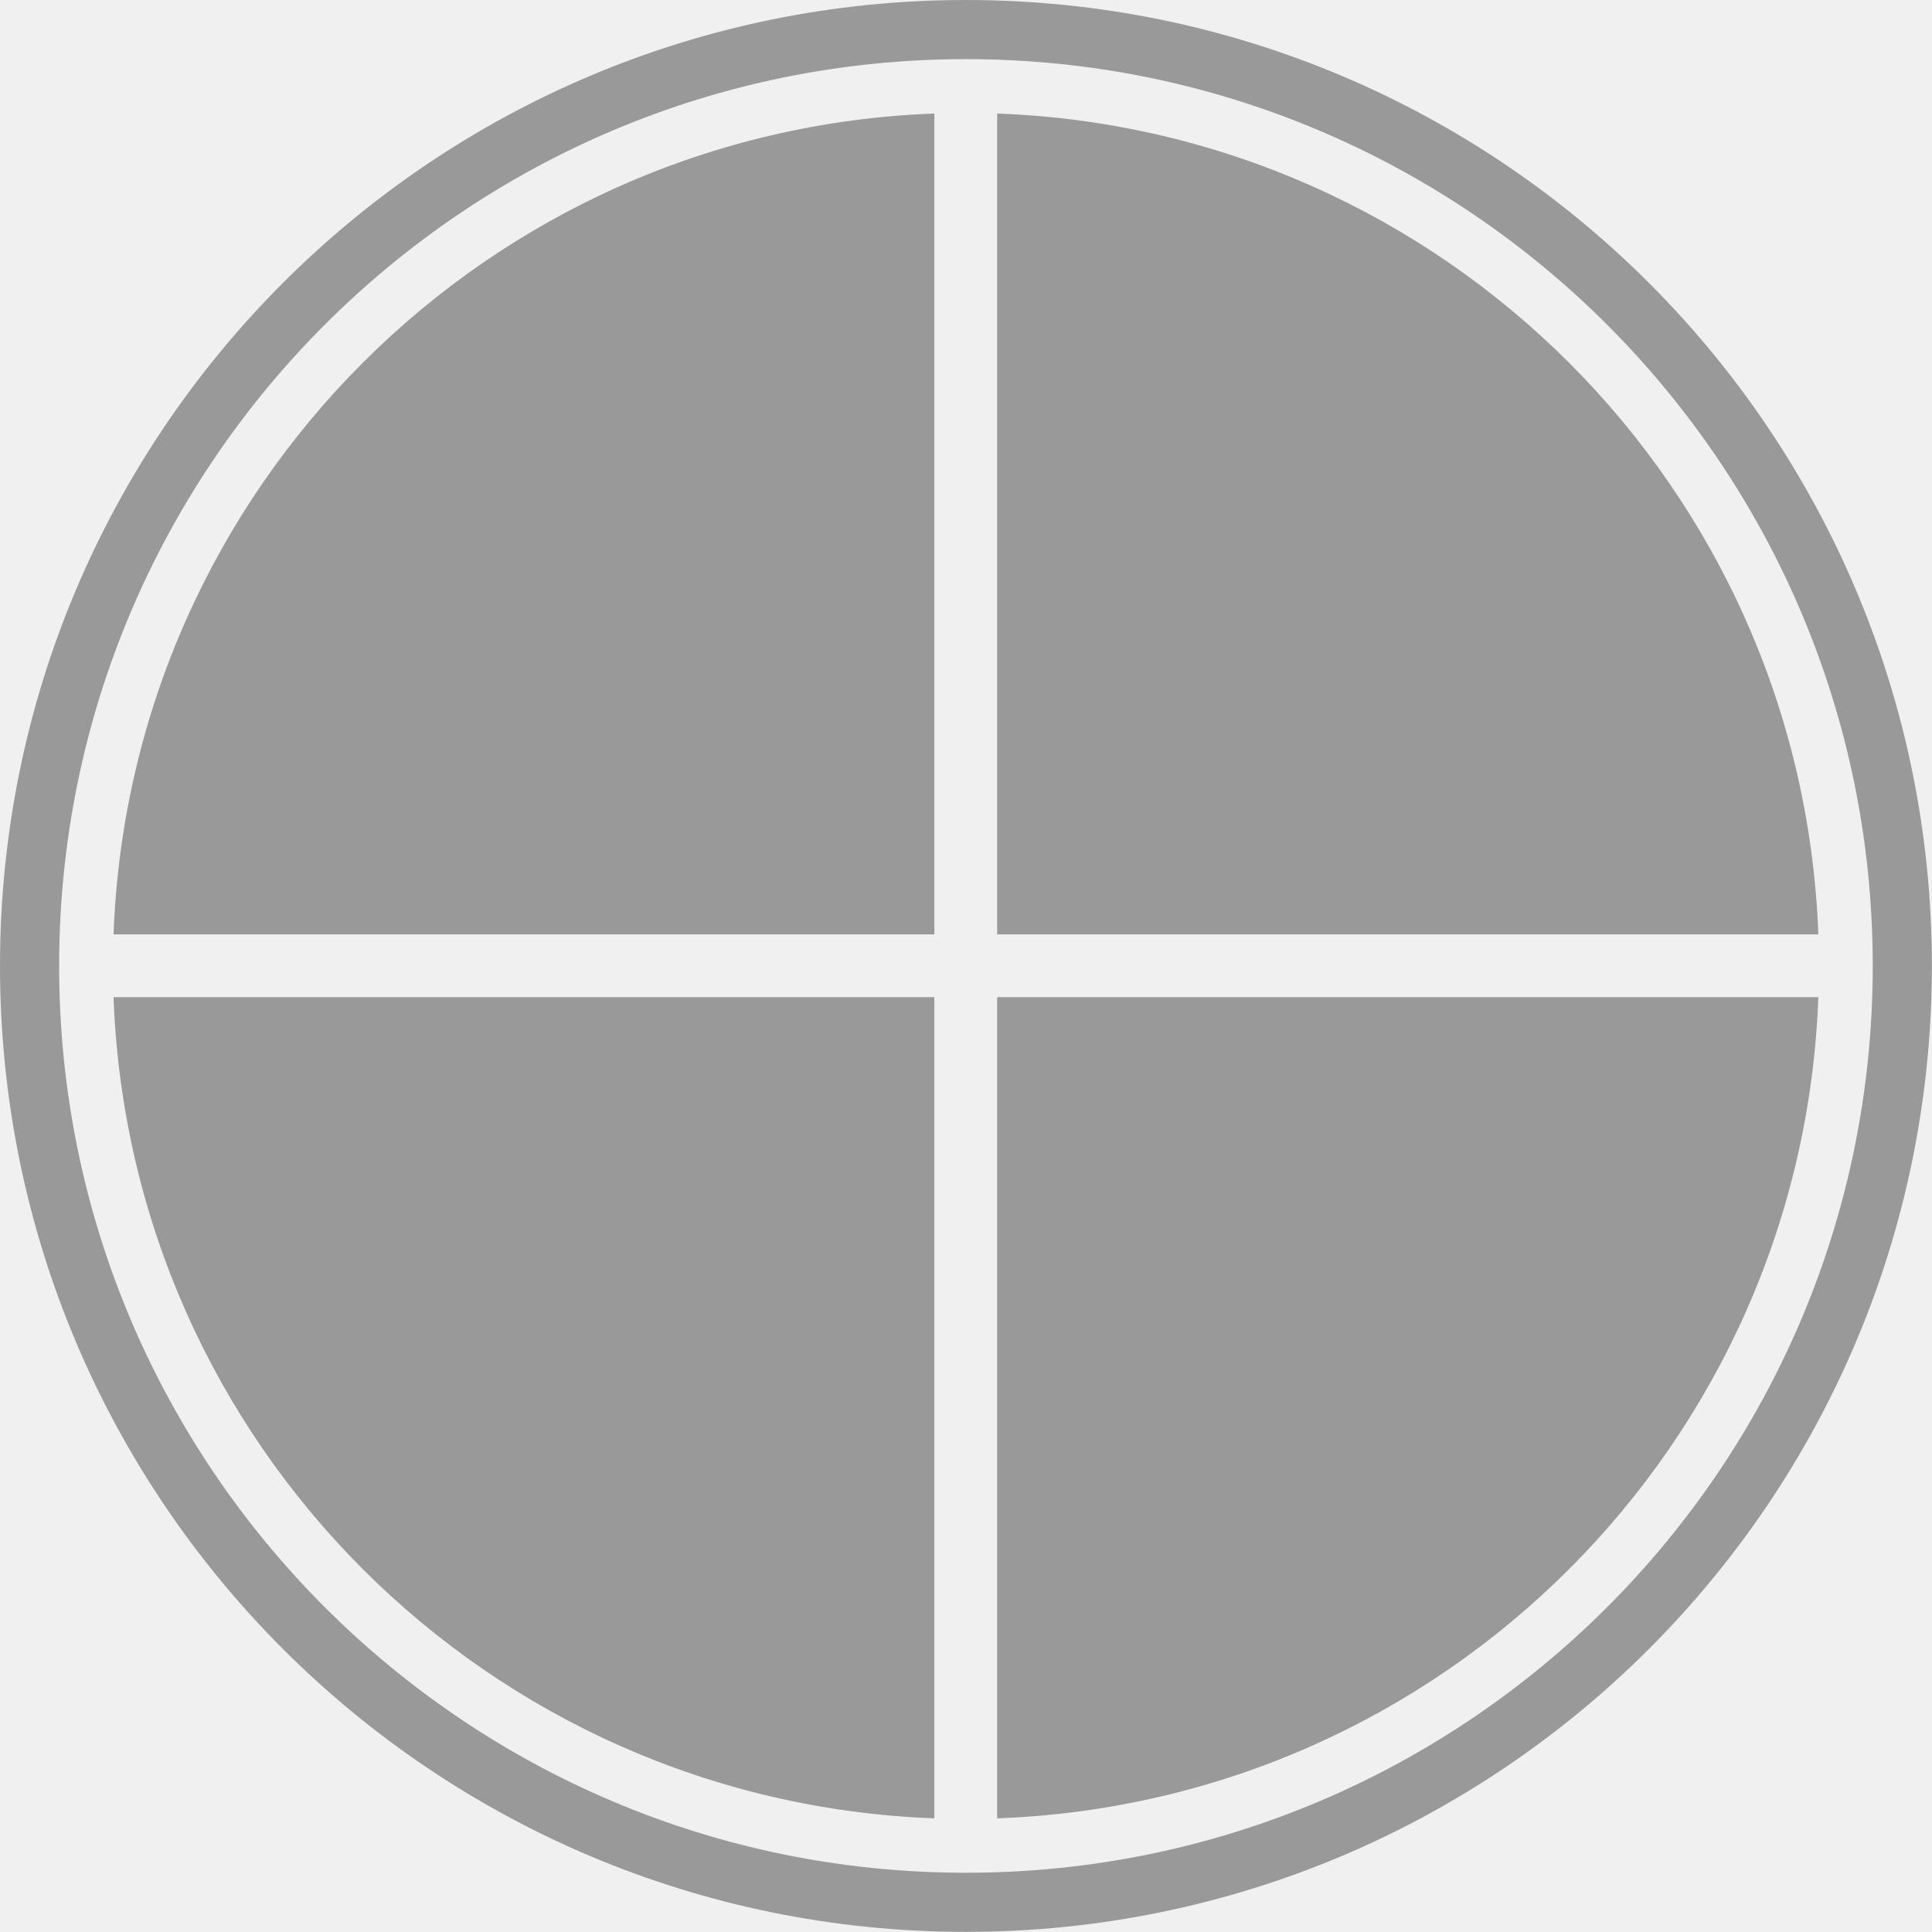
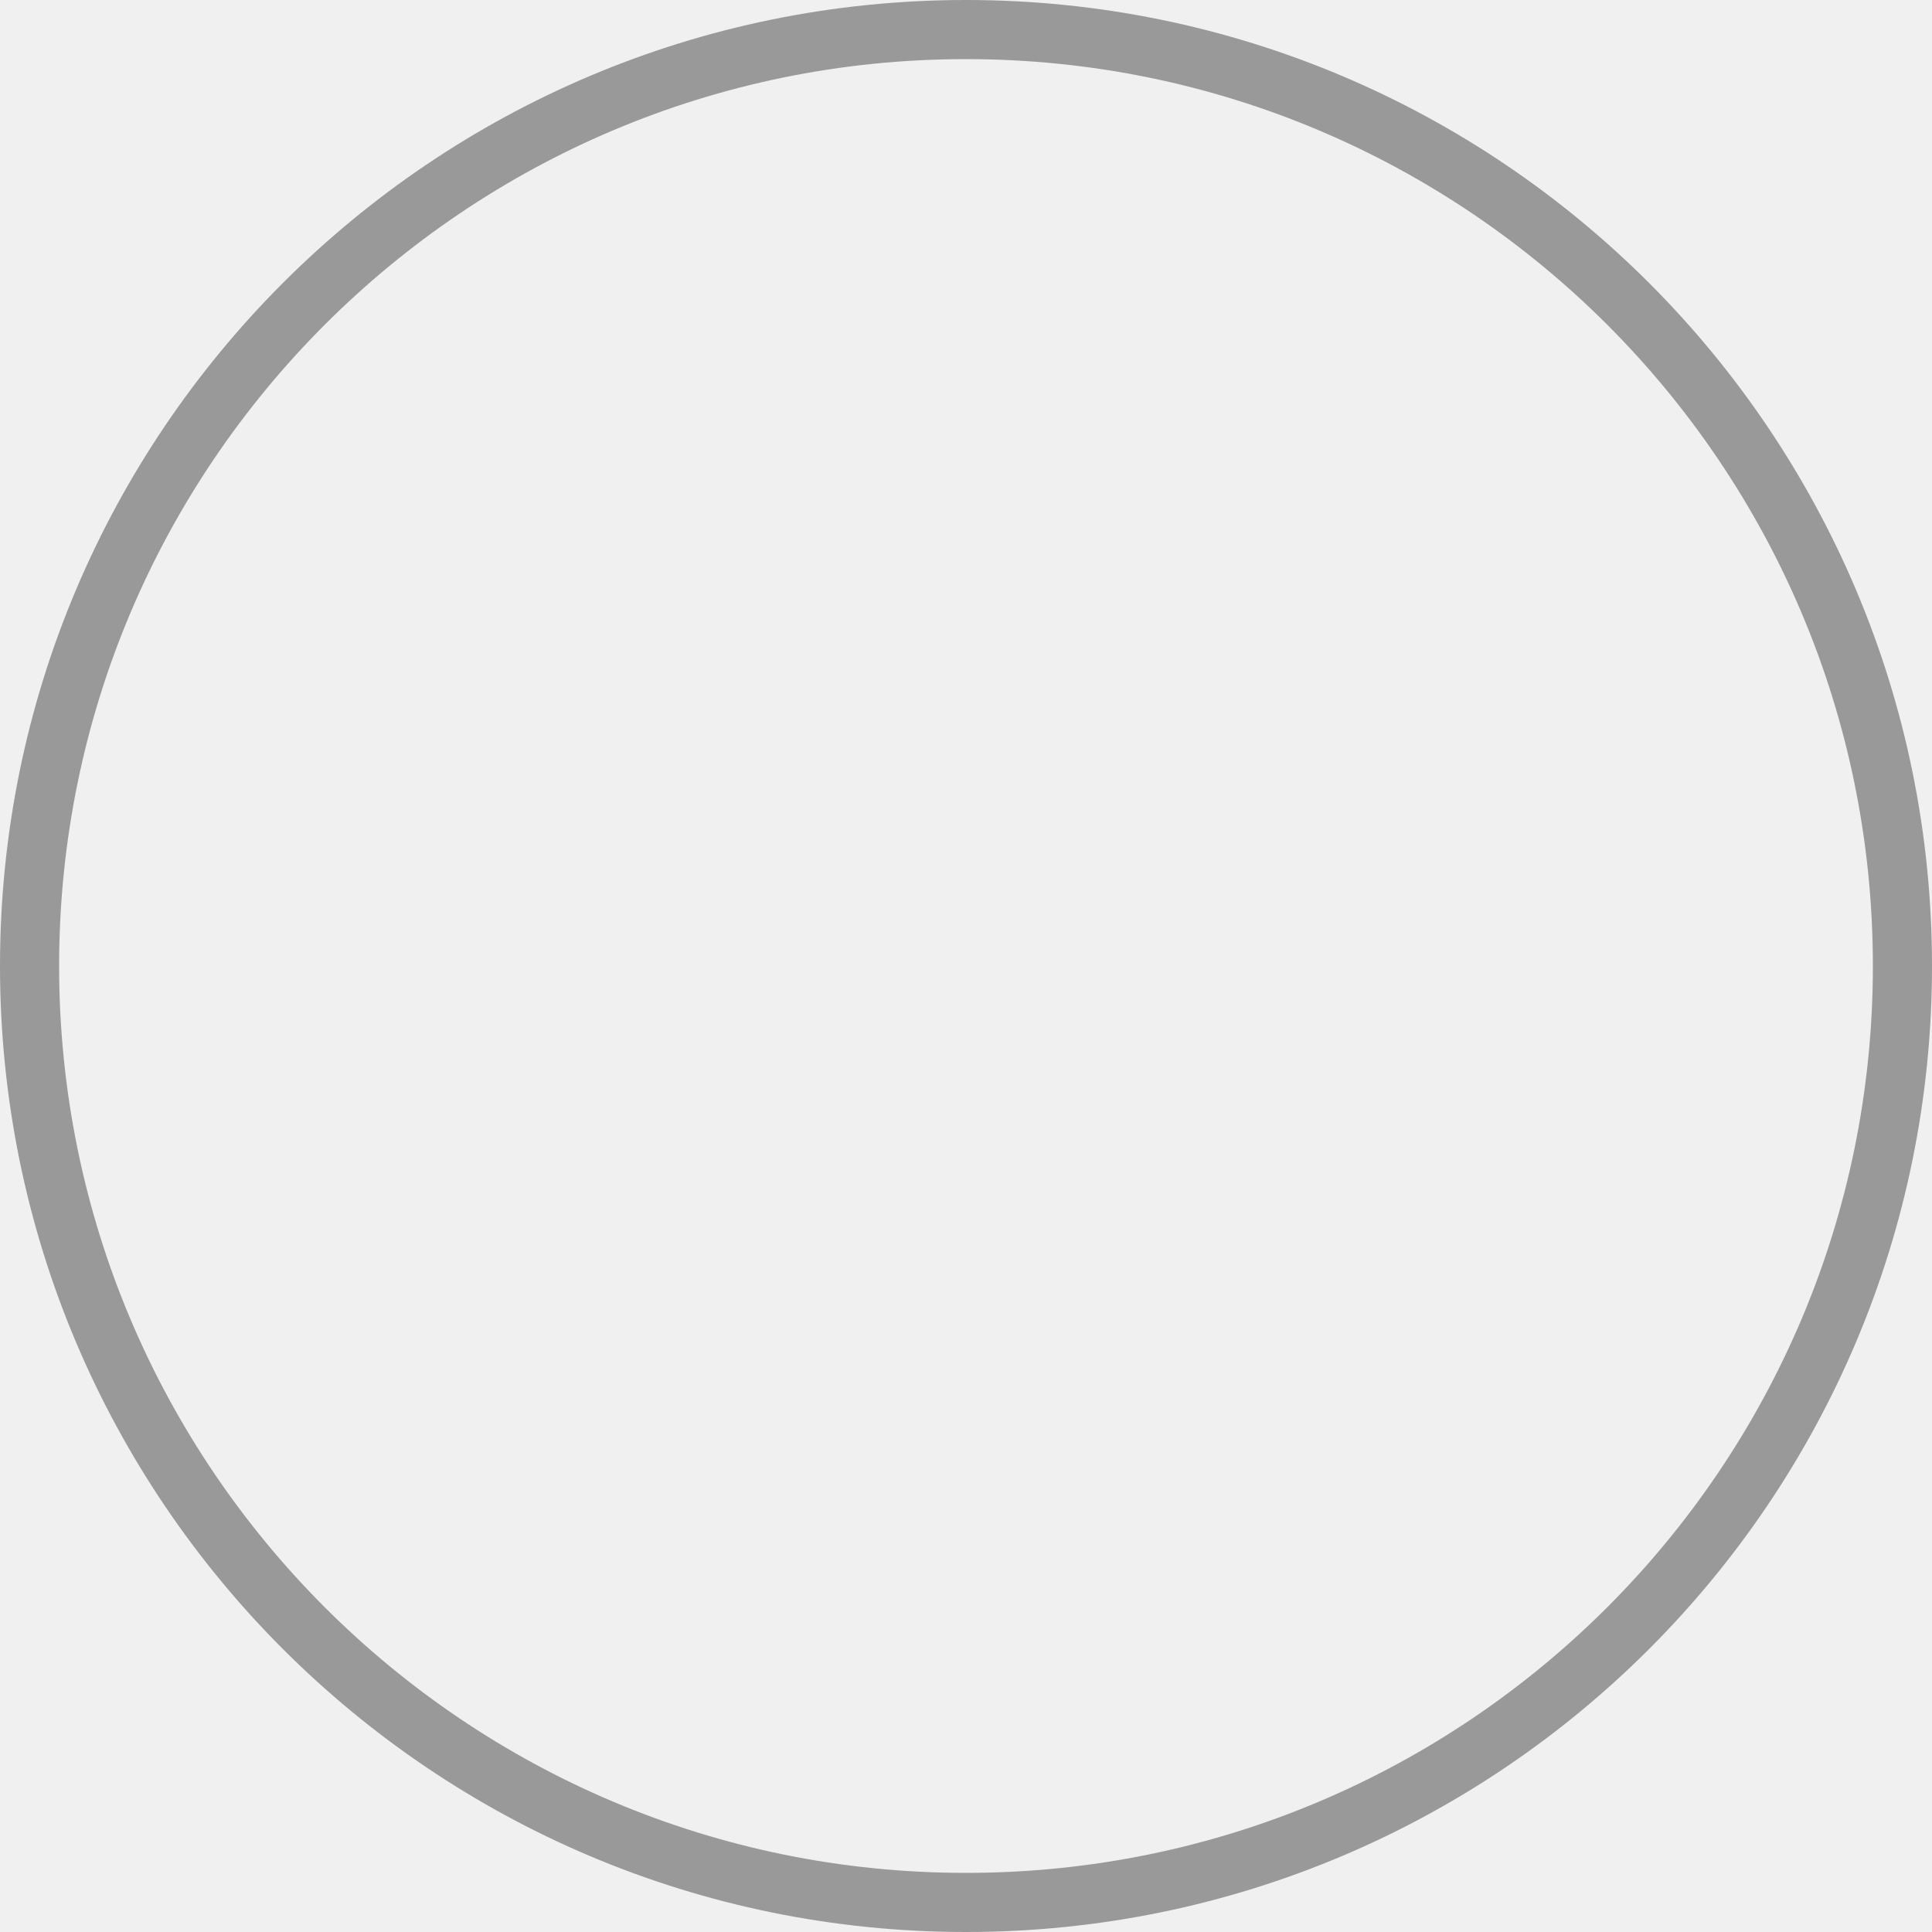
- <svg xmlns="http://www.w3.org/2000/svg" viewBox="0 0 163.35 163.35">
-   <defs>
-     <style>.cls-1{fill:#999;}.cls-2{fill:none;stroke:#999;stroke-miterlimit:10;stroke-width:5px;}</style>
-   </defs>
-   <g id="Layer_2" data-name="Layer 2">
-     <g id="Pz">
-       <path class="cls-1" d="M79,79V9.6A72.11,72.11,0,0,0,9.6,79Z" />
-       <path class="cls-1" d="M84.31,79h69.43A72.11,72.11,0,0,0,84.31,9.6Z" />
-       <path class="cls-1" d="M79,84.31H9.6A72.11,72.11,0,0,0,79,153.74Z" />
-       <path class="cls-1" d="M84.31,84.31v69.43a72.11,72.11,0,0,0,69.43-69.43Z" />
-       <circle class="cls-2" cx="81.67" cy="81.67" r="79.17" />
-     </g>
+ <svg xmlns="http://www.w3.org/2000/svg" version="1.1" x="0px" y="0px" viewBox="0 0 163.4 163.4" style="enable-background:new 0 0 163.4 163.4;" xml:space="preserve">
+   <style type="text/css">
+ 	.st0{fill:none;stroke:#999999;stroke-width:5;stroke-miterlimit:10;}
+ 	.st1{display:none;}
+ 	.st2{display:inline;fill:#999999;}
+ 	.st3{display:inline;}
+ 	.st4{display:inline;fill:#FFFFFF;}
+ 	.st5{display:inline;fill:#981B1E;}
+ </style>
+   <g id="Layer_1">
+     <circle class="st0" cx="81.7" cy="81.7" r="79.2" />
+   </g>
+   <g id="Layer_3" class="st1">
+     <path class="st2" d="M79,79V9.6C41.3,11,11,41.3,9.6,79H79z" />
+     <path class="st2" d="M84.3,79h69.4c-1.4-37.7-31.7-68-69.4-69.4V79z" />
+     <path class="st2" d="M79,84.3H9.6c1.4,37.7,31.7,68,69.4,69.4V84.3z" />
+     <path class="st2" d="M84.3,84.3v69.4c37.8-1.4,68.1-31.7,69.4-69.4L84.3,84.3z" />
+   </g>
+   <g id="Layer_2_1_" class="st1">
+     <path class="st3" d="M66,56.6l8.5-3.8l2.7,6.1c2.9-0.7,5.9-0.7,8.8-0.2l2.4-6.2l8.6,3.3L94.6,62c2.5,1.6,4.6,3.6,6.4,6.1l6.1-2.7   l3.8,8.5l-6.1,2.7c0.7,2.9,0.7,5.9,0.2,8.8l6.2,2.4l-3.3,8.6l-6.2-2.4c-1.6,2.5-3.6,4.6-6.1,6.4l2.7,6.1l-8.5,3.8l-2.7-6.1   c-2.9,0.7-5.9,0.7-8.8,0.2l-2.4,6.2l-8.6-3.3l2.4-6.2c-2.5-1.6-4.6-3.6-6.4-6.1l-6.1,2.7l-3.8-8.5l6.1-2.7   c-0.7-2.9-0.7-5.9-0.2-8.8l-6.2-2.4l3.3-8.6l6.2,2.4c1.6-2.5,3.6-4.6,6.1-6.4L66,56.6z M76.5,68.8c-7,3.1-10.2,11.3-7,18.3   c3.1,7,11.3,10.2,18.3,7c7-3.1,10.2-11.3,7-18.3C91.7,68.8,83.5,65.7,76.5,68.8z" />
+     <circle class="st4" cx="82.1" cy="81.4" r="18.4" />
+     <polygon class="st3" points="64.9,4 73.5,41 74.7,41 76.6,31.2 87.6,31.2 89.6,41 90.8,41 99.4,4  " />
+     <path class="st3" d="M108.7,6.5L96.5,42.8l14.7,9.1l26.9-27.2L108.7,6.5z M110.1,51.1l-12.7-7.8l6.8-7.4l9.4,5.8L110.1,51.1z" />
+     <polygon class="st3" points="110.2,112.3 109.2,112.9 112.5,122.3 103,127.9 96.4,120.3 97.5,119.7 95.2,121 106.6,157.7    136.4,140.4  " />
+     <path class="st3" d="M90.8,122.3H73.5l-8.6,37.1h34.5L90.8,122.3z M87.7,132.3l-11,0.1l-2-9.8l14.9-0.2L87.7,132.3z" />
+     <path class="st3" d="M121.7,94.9l-9.1,14.7l27.1,26.9l18.1-29.4L121.7,94.9z M122.7,112.3l-9.4-3.5l7.8-12.7l7.4,6.8L122.7,112.3z" />
+     <polygon class="st3" points="142,29.4 114,55.7 114.7,57 124.1,53.7 129.7,63.2 122.2,69.8 122.6,70.6 159.3,59.3  " />
+     <polygon class="st3" points="122.8,73 122.8,74.4 132.6,76.3 132.6,87.3 122.8,89.2 122.8,90.3 159.8,98.9 159.8,64.4  " />
+     <polygon class="st3" points="53,40.2 62.4,34.5 69.2,42 60,47.5 70.4,41.5 59.3,5.1 29.4,22.4 55.5,50.1 56.4,49.6  " />
+     <path class="st3" d="M54.7,112.1l-27.3,27.3l29.3,18.3l12.7-36.5L54.7,112.1z M52,122.2l3.5-9.4l12.7,7.8l-6.8,7.4L52,122.2z" />
+     <path class="st3" d="M42.2,93.7L5.7,104.6l17.1,30l28-25.9L42.2,93.7z M35.2,101.3l7.6-6.5l7.4,12.9l-9.5,3.2L35.2,101.3z" />
+     <polygon class="st3" points="36.1,60.8 41.7,51.3 51.1,54.6 51.9,53.2 24.7,26.3 6.5,55.7 42.8,67.9 43.3,67.2  " />
+     <polygon class="st3" points="4.4,64.2 4.4,98.7 41.5,90.1 41.5,88.9 31.6,87 31.6,75.9 41.4,74 41.5,88.9 41.5,72.8  " />
+     <circle class="st5" cx="82.1" cy="81.4" r="13.3" />
  </g>
</svg>
